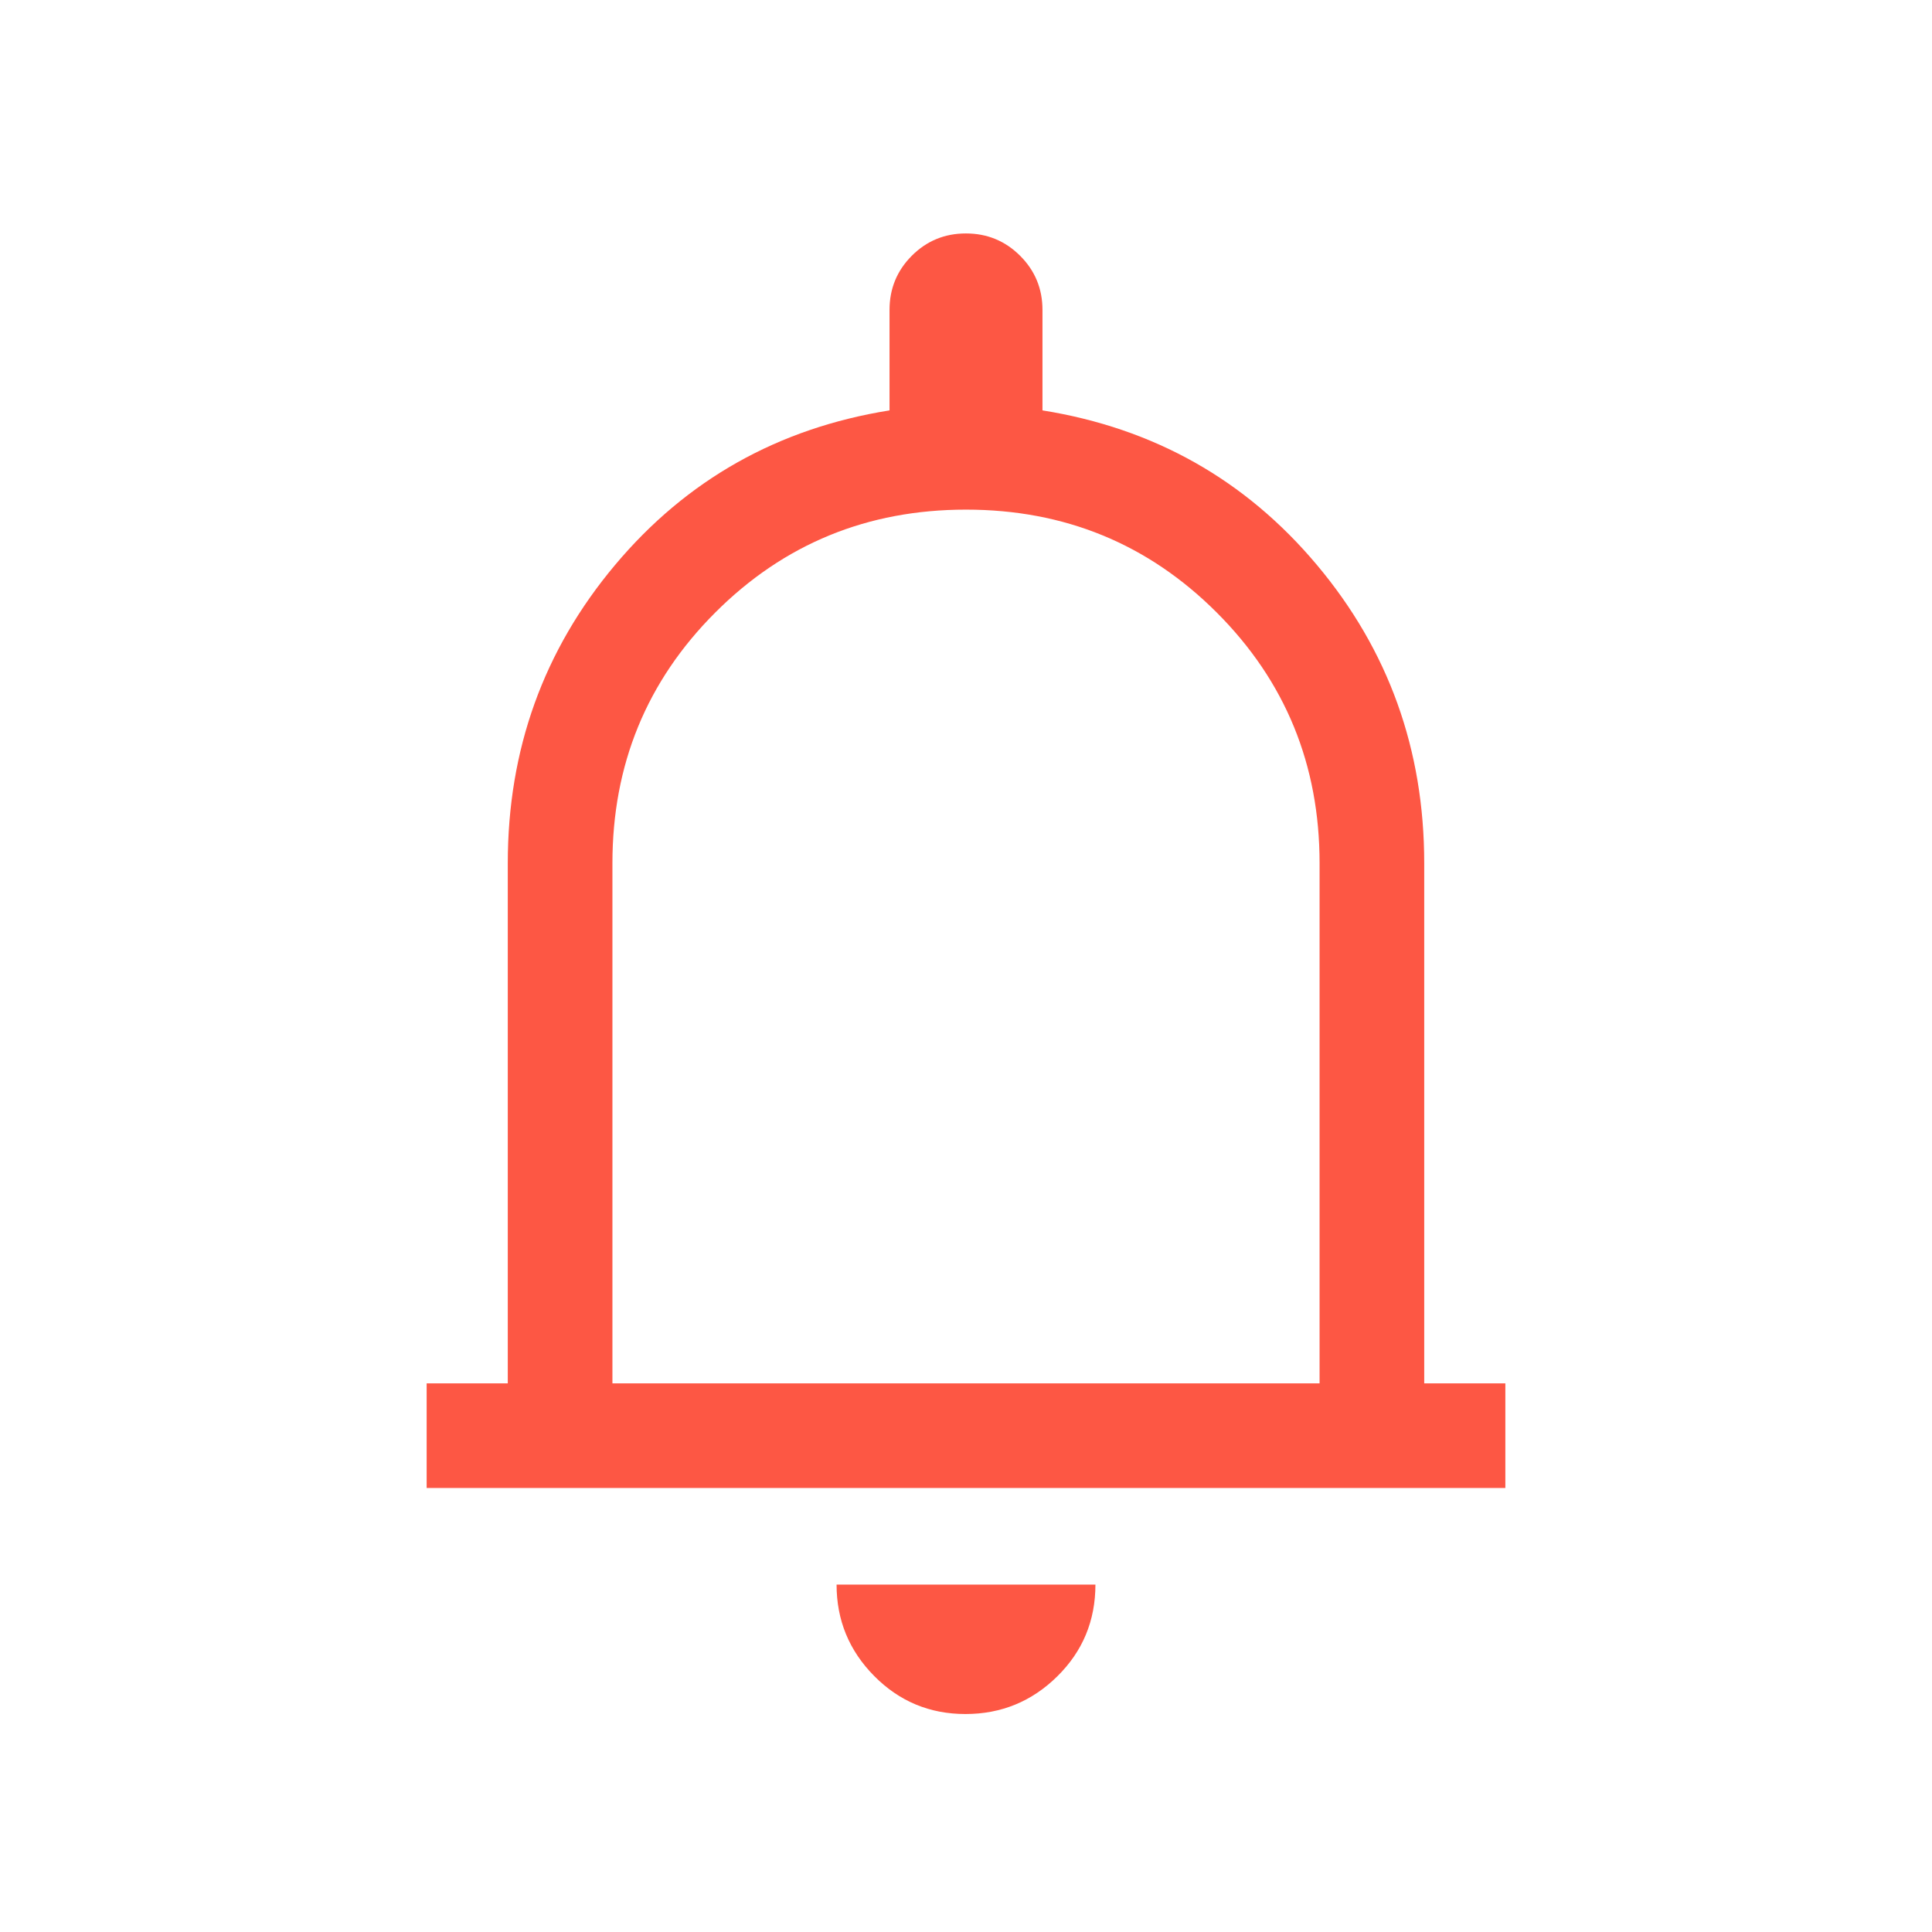
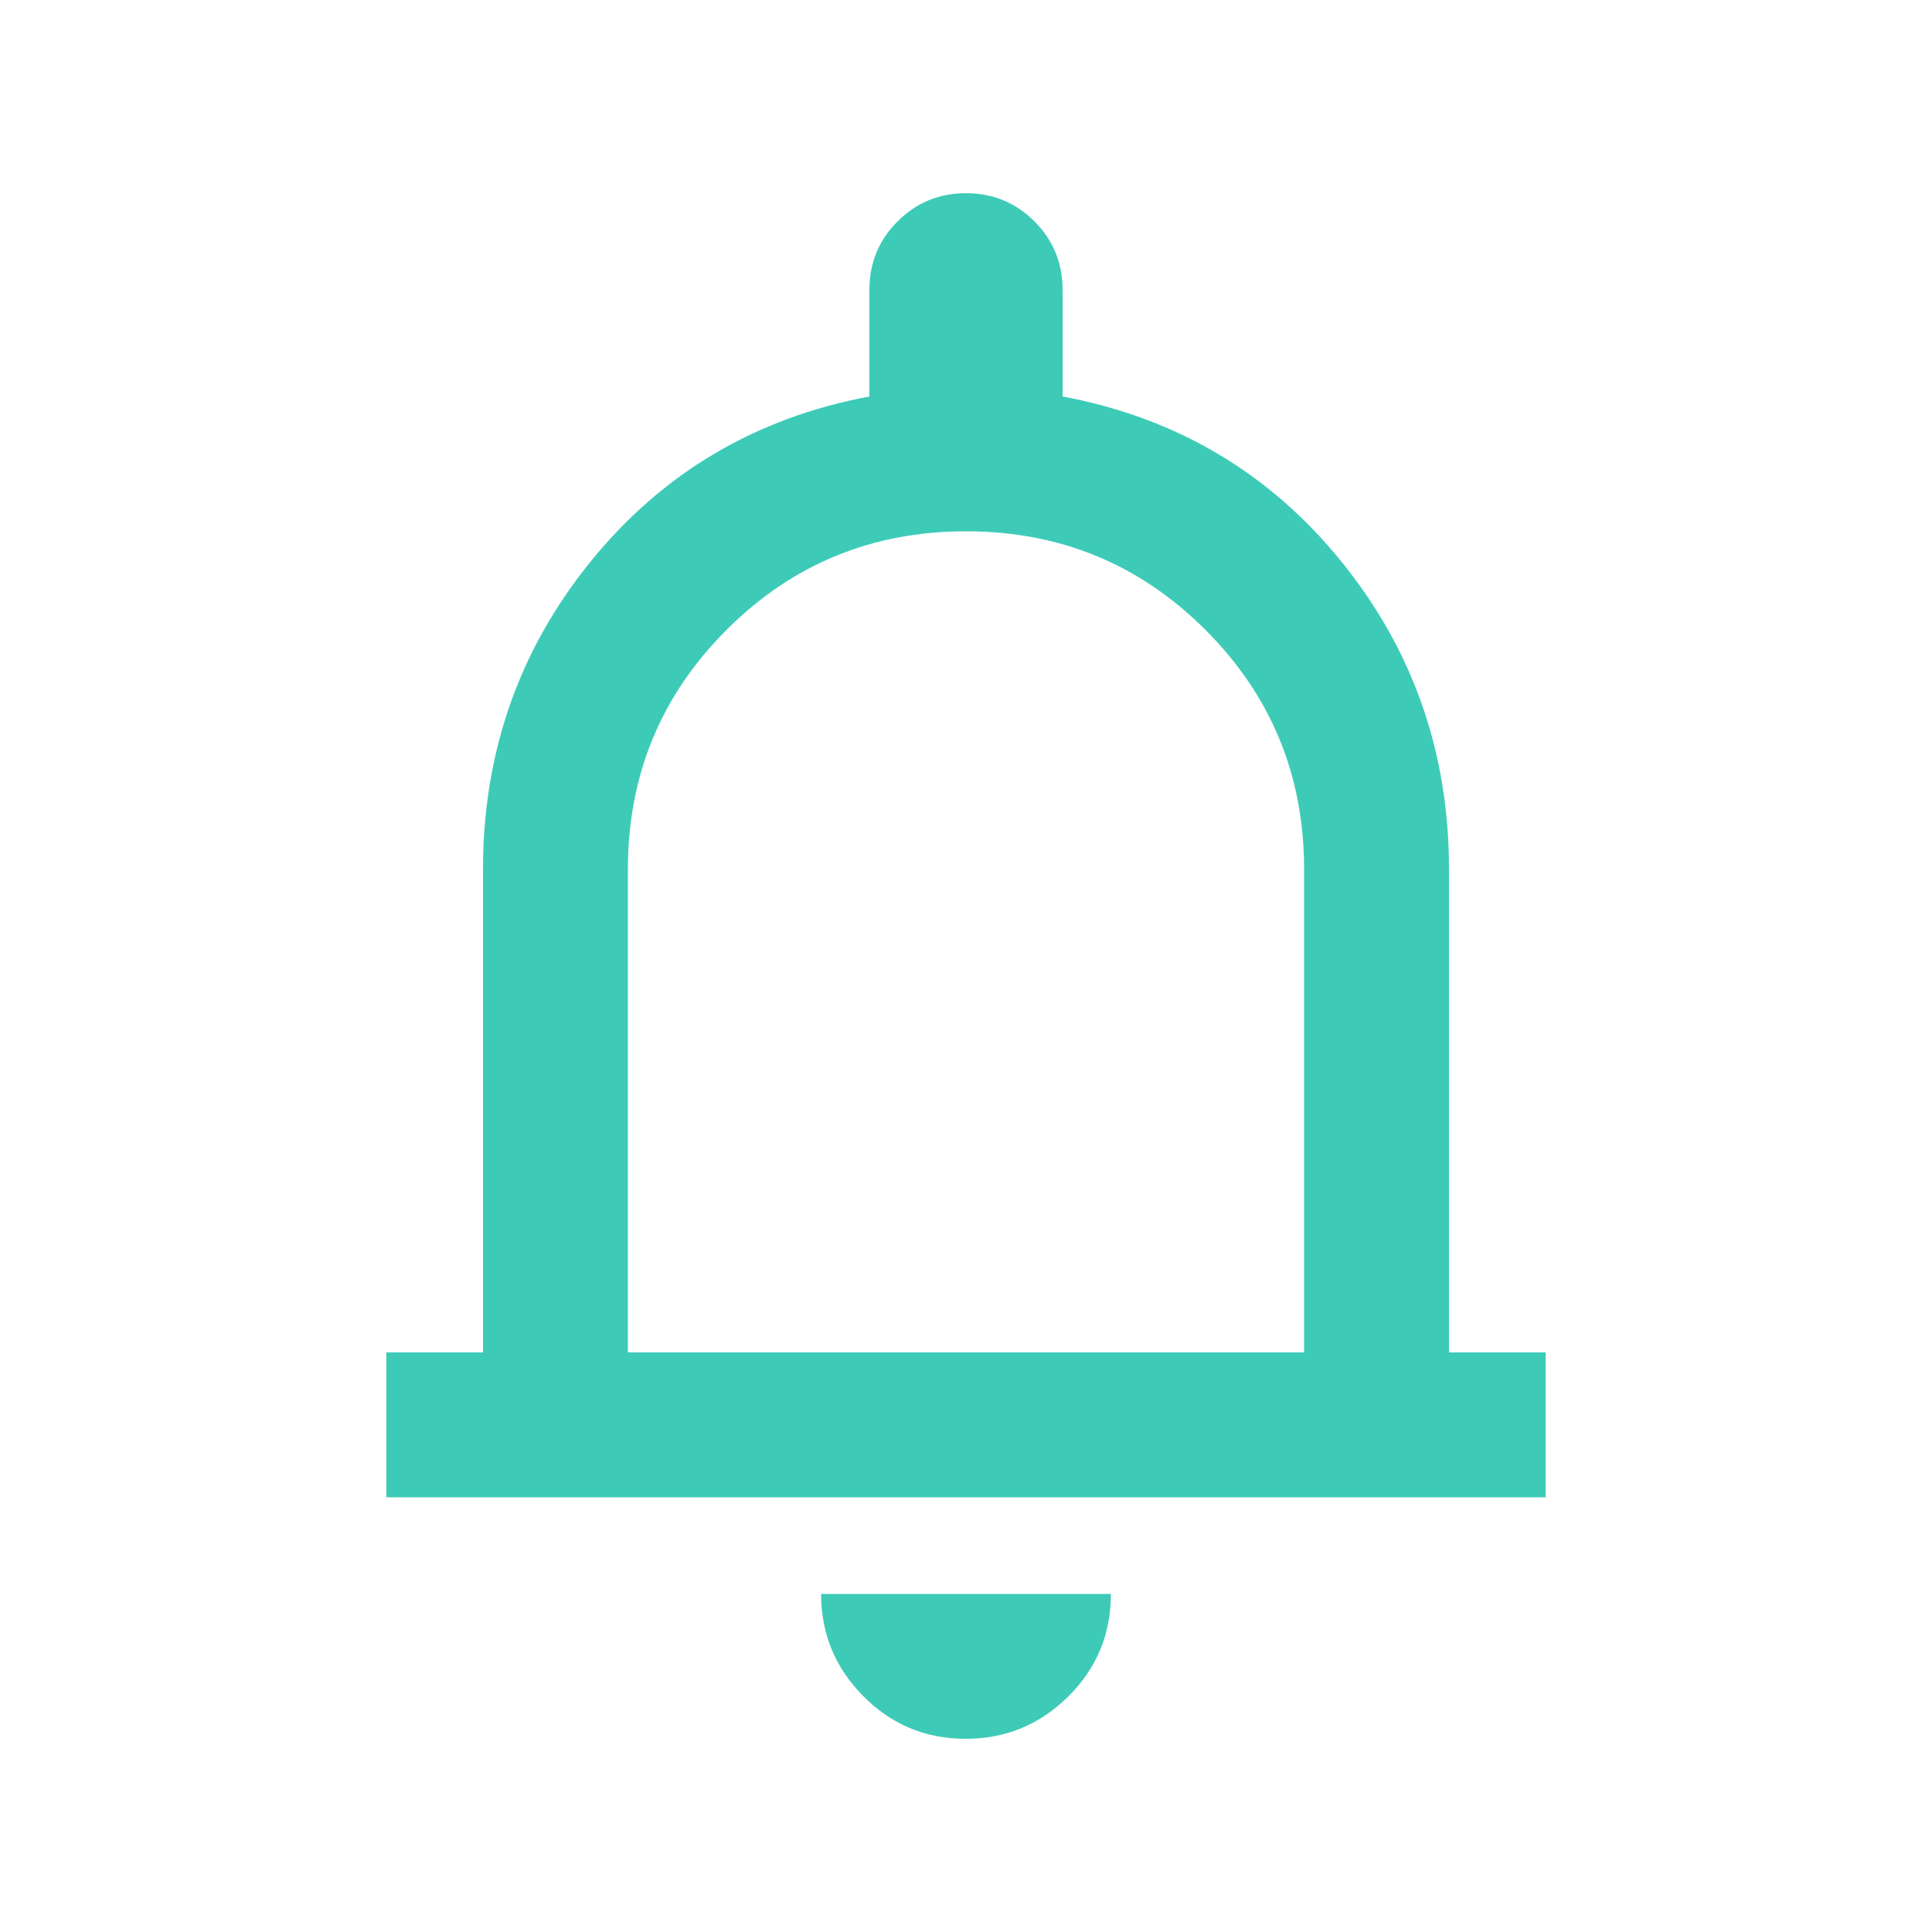
- <svg xmlns="http://www.w3.org/2000/svg" height="20px" viewBox="0 -960 960 960" width="20px" fill="#fd5744">
-   <path d="M212-220.62v-51.99h40.31v-258.47q0-84.69 53.31-148.19 53.3-63.5 136.38-76.81V-806q0-15.83 11.07-26.92Q464.14-844 479.95-844q15.82 0 26.93 11.08Q518-821.83 518-806v49.92q83.08 13.31 136.38 76.81 53.31 63.5 53.31 148.19v258.47H748v51.99H212Zm268-269.07Zm-.28 381.38q-26.64 0-45.33-18.89-18.7-18.89-18.7-45.42h128.62q0 26.93-18.98 45.62-18.97 18.69-45.61 18.69Zm-175.41-164.3h351.38v-258.47q0-73.46-51.11-124.57-51.12-51.12-124.58-51.12-73.46 0-124.58 51.12-51.11 51.11-51.11 124.57v258.47Z" />
+ <svg xmlns="http://www.w3.org/2000/svg" height="20px" viewBox="0 -960 960 960" width="20px" fill="#3dcbb8">
+   <path d="M192-216v-72h48v-240q0-87 53.5-153T432-763v-53q0-20 14-34t34-14q20 0 34 14t14 34v53q85 16 138.5 82T720-528v240h48v72H192Zm288-276Zm-.21 396Q450-96 429-117.15T408-168h144q0 30-21.21 51t-51 21ZM312-288h336v-240q0-70-49-119t-119-49q-70 0-119 49t-49 119v240Z" />
</svg>
